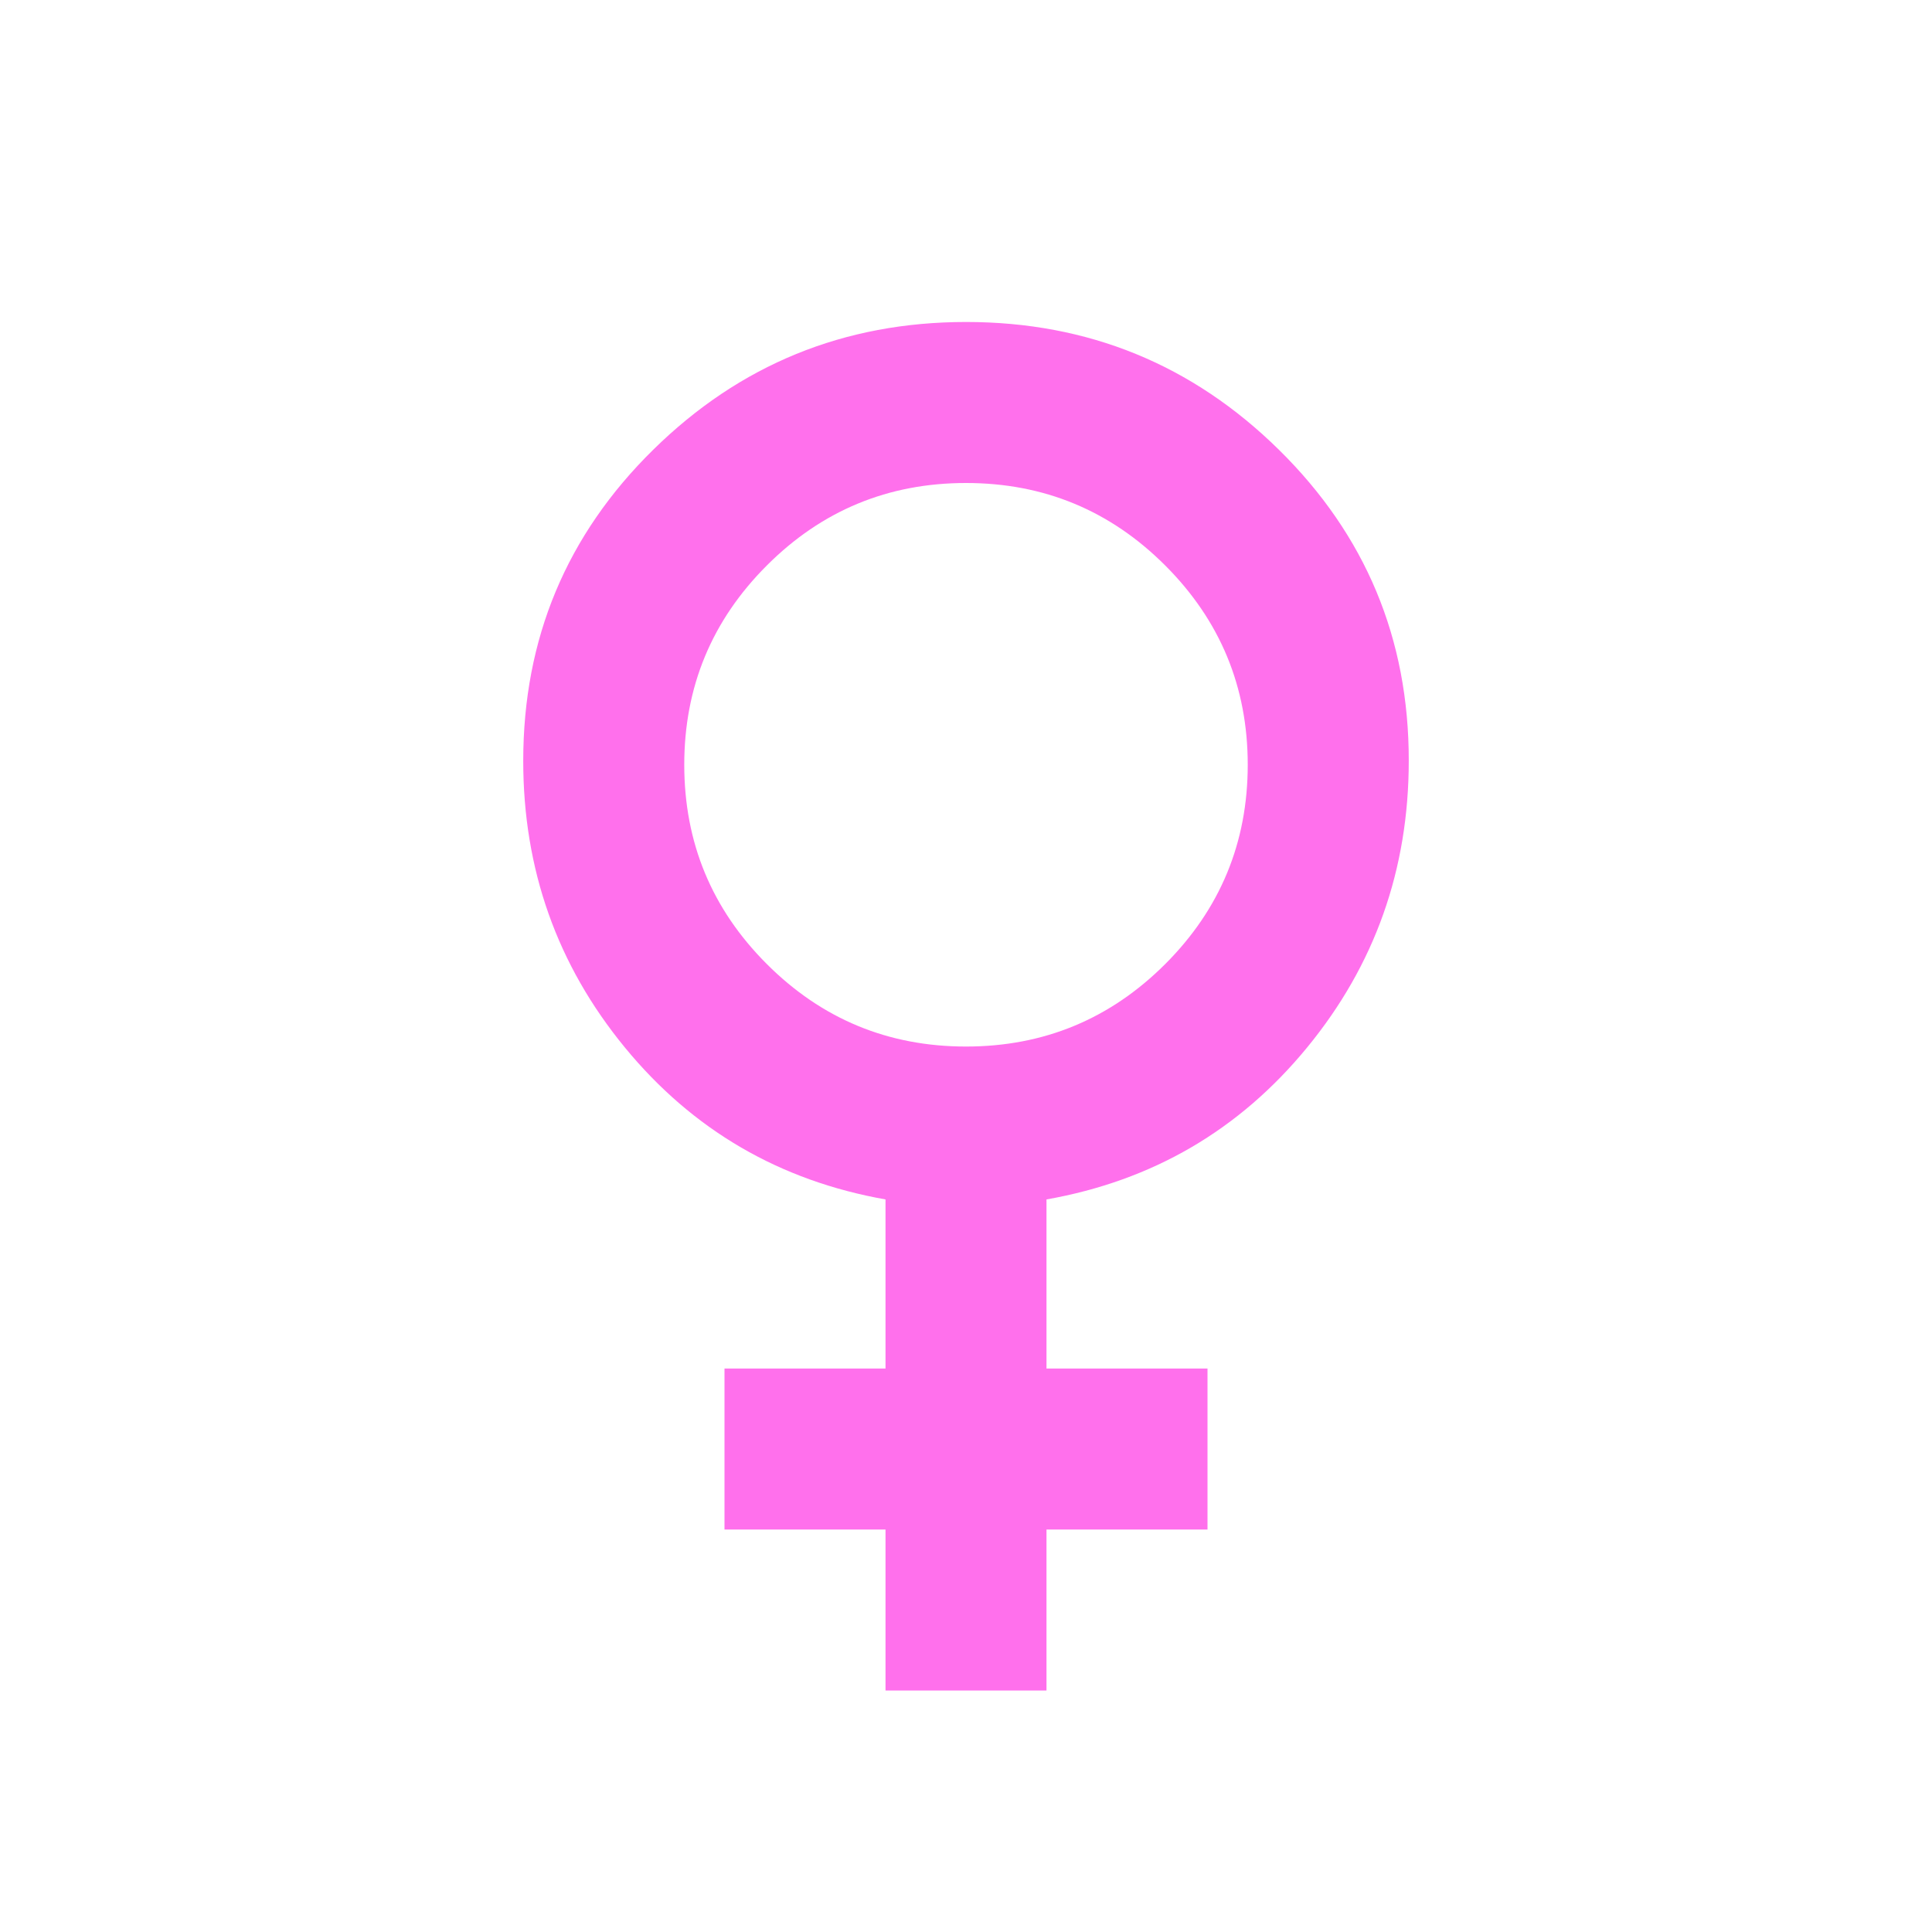
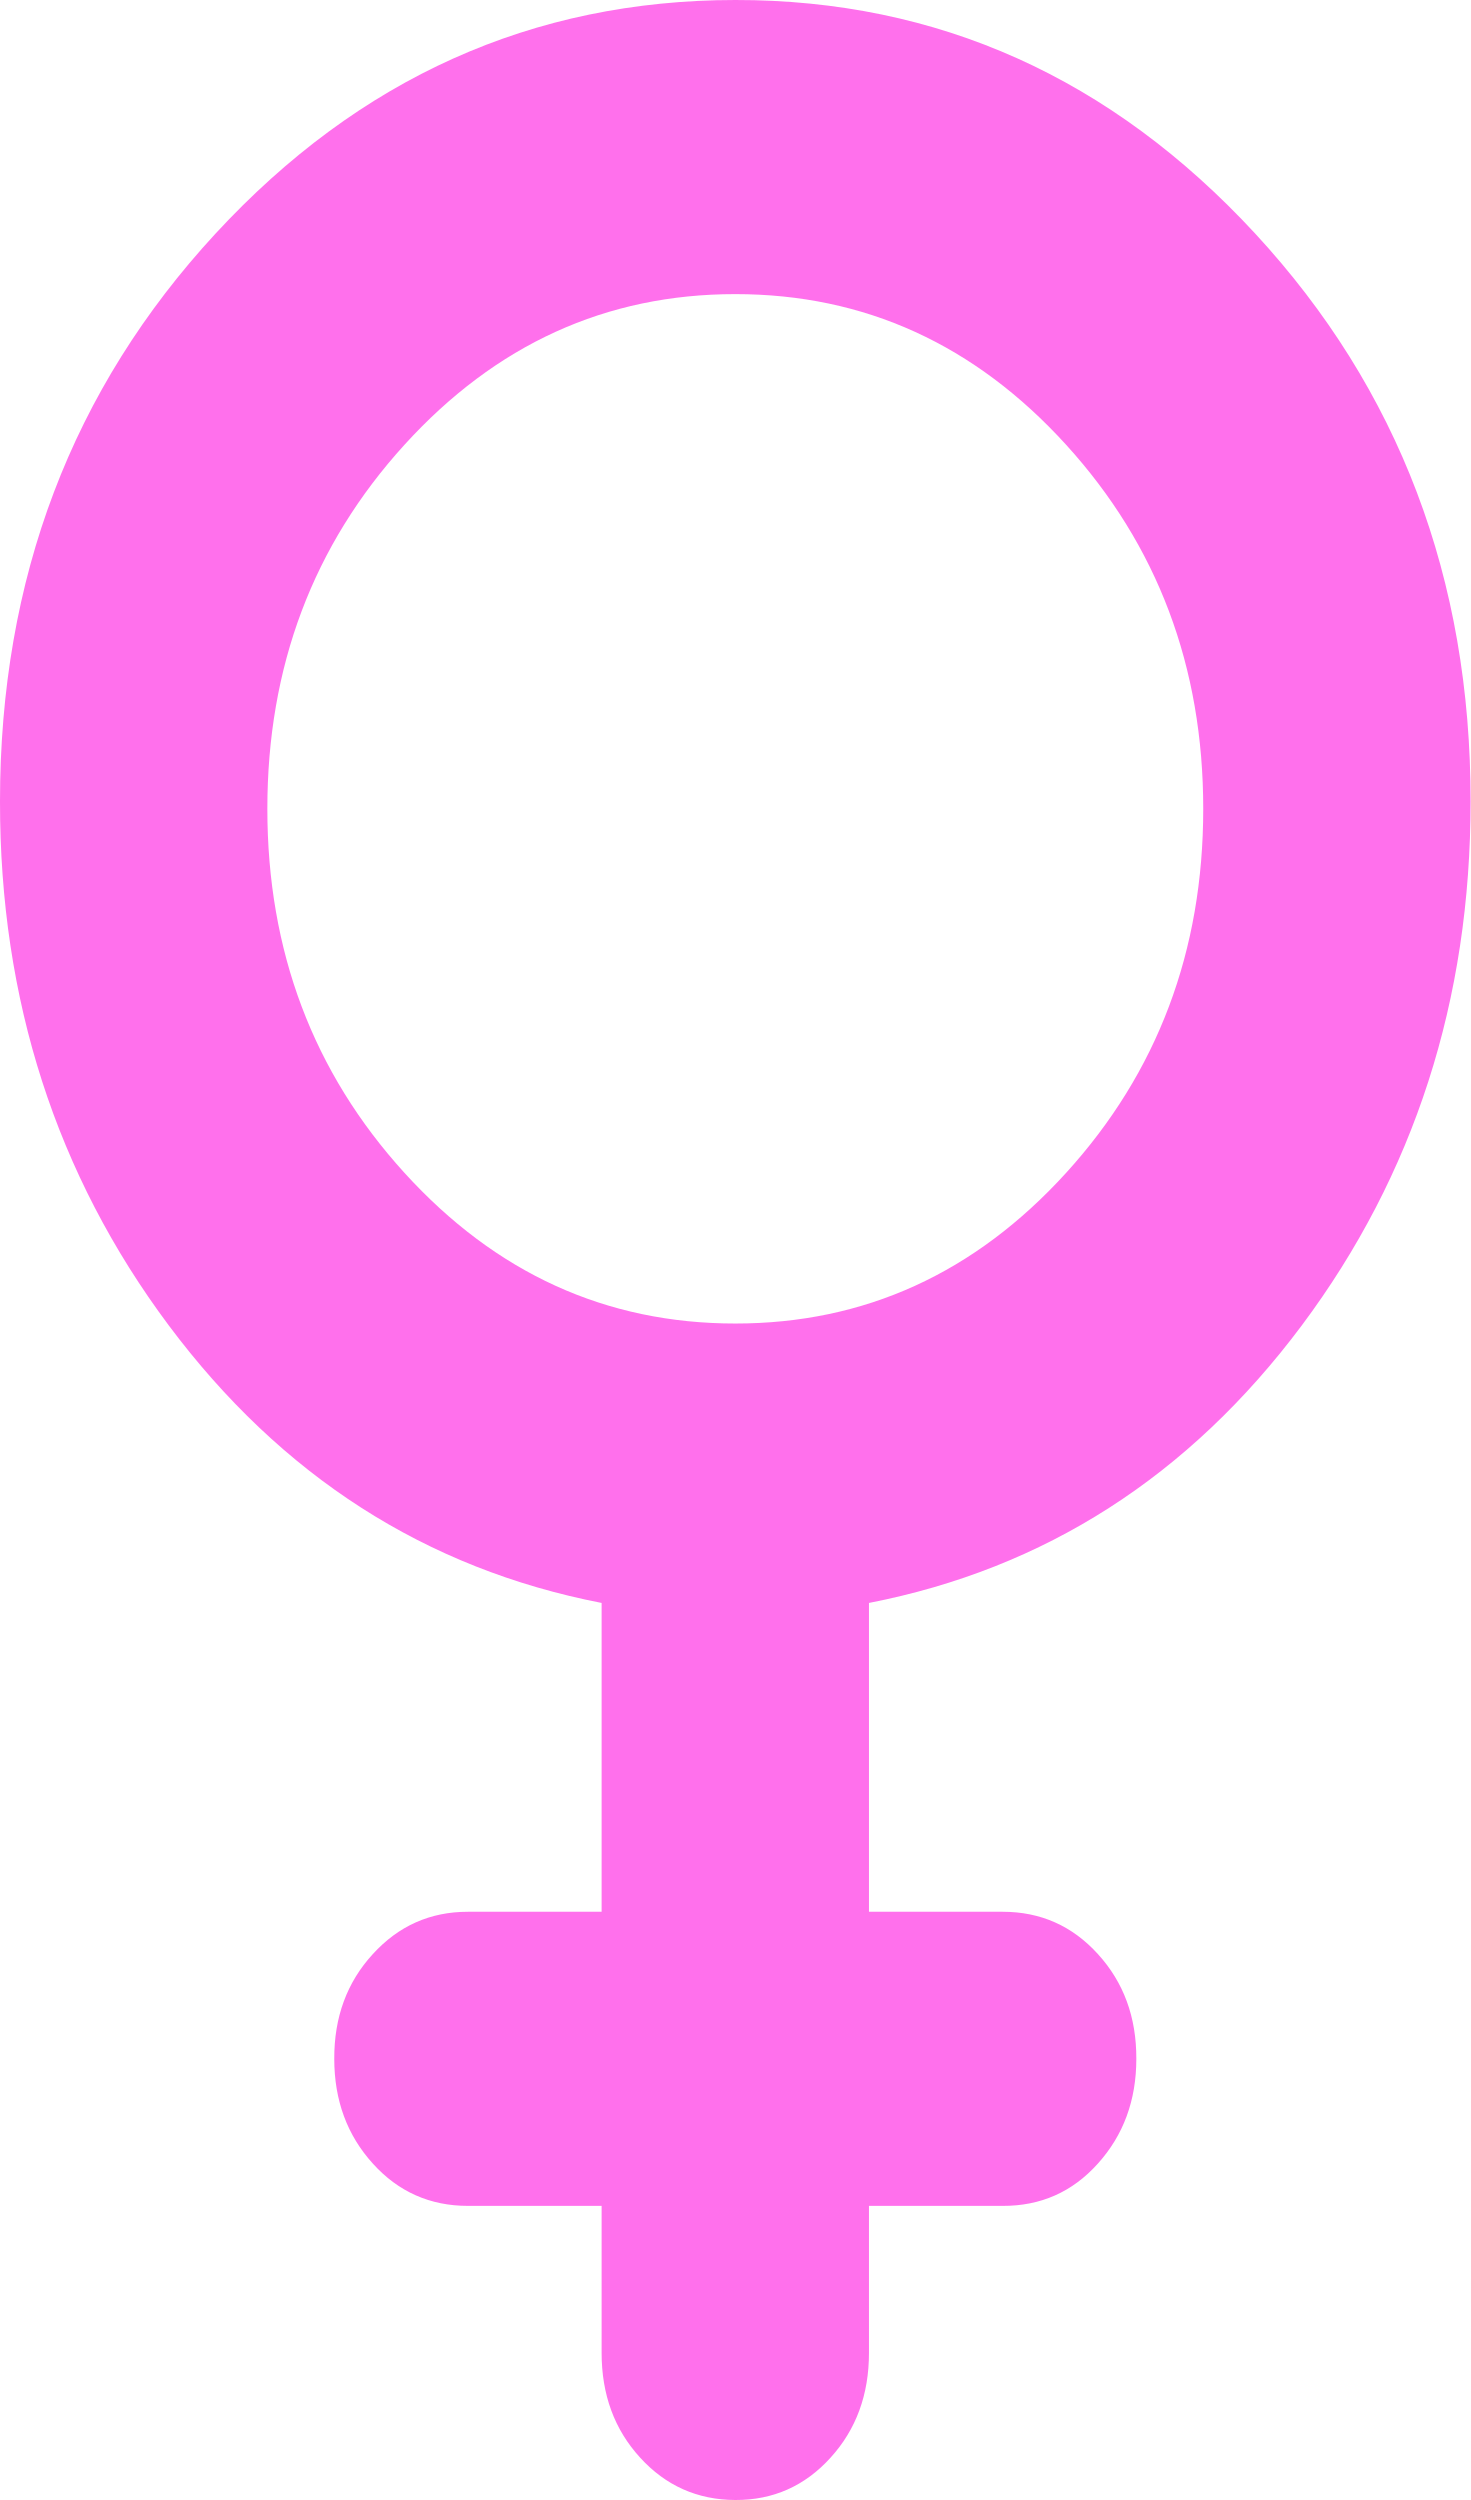
- <svg xmlns="http://www.w3.org/2000/svg" width="35" height="35" viewBox="0 0 35 35" fill="none">
-   <path d="M16.042 30.625V27.709H13.125V24.792H16.042V21.729C14.122 21.389 12.548 20.471 11.32 18.976C10.092 17.481 9.478 15.749 9.479 13.781C9.479 11.57 10.263 9.692 11.832 8.149C13.4 6.606 15.289 5.834 17.5 5.833C19.711 5.833 21.601 6.604 23.17 8.149C24.739 9.694 25.523 11.572 25.521 13.781C25.521 15.75 24.907 17.482 23.679 18.977C22.451 20.473 20.878 21.39 18.958 21.729V24.792H21.875V27.709H18.958V30.625H16.042ZM17.5 18.959C18.91 18.959 20.113 18.46 21.11 17.464C22.106 16.467 22.604 15.264 22.604 13.854C22.604 12.445 22.106 11.242 21.11 10.245C20.113 9.248 18.91 8.75 17.5 8.75C16.09 8.75 14.887 9.248 13.891 10.245C12.894 11.242 12.396 12.445 12.396 13.854C12.396 15.264 12.894 16.467 13.891 17.464C14.887 18.46 16.09 18.959 17.5 18.959Z" fill="#FF70EC" />
+ <svg xmlns="http://www.w3.org/2000/svg" width="10" height="17" viewBox="0 0 10 17" fill="none">
+   <path d="M4.091 15H3.182C2.924 15 2.708 14.904 2.535 14.712C2.361 14.52 2.273 14.283 2.273 14C2.272 13.717 2.359 13.48 2.535 13.288C2.71 13.096 2.925 13 3.182 13H4.091V10.9C2.894 10.667 1.913 10.037 1.147 9.012C0.382 7.987 -0.001 6.799 7.19217e-07 5.45C7.19217e-07 3.933 0.489 2.646 1.466 1.588C2.444 0.53 3.622 0.001 5 6.28931e-07C6.378 -0.001 7.556 0.529 8.535 1.588C9.513 2.647 10.001 3.935 10 5.45C10 6.8 9.617 7.988 8.852 9.013C8.086 10.038 7.105 10.667 5.909 10.9V13H6.818C7.076 13 7.292 13.096 7.466 13.288C7.641 13.48 7.728 13.717 7.727 14C7.727 14.283 7.639 14.52 7.465 14.713C7.292 14.906 7.076 15.001 6.818 15H5.909V16C5.909 16.283 5.822 16.521 5.647 16.713C5.473 16.905 5.257 17.001 5 17C4.743 16.999 4.527 16.903 4.353 16.712C4.178 16.521 4.091 16.283 4.091 16V15ZM5 9C5.879 9 6.629 8.658 7.25 7.975C7.871 7.292 8.182 6.467 8.182 5.5C8.182 4.533 7.871 3.708 7.25 3.025C6.629 2.342 5.879 2 5 2C4.121 2 3.371 2.342 2.75 3.025C2.129 3.708 1.818 4.533 1.818 5.5C1.818 6.467 2.129 7.292 2.75 7.975C3.371 8.658 4.121 9 5 9Z" fill="#FF70EC" />
</svg>
